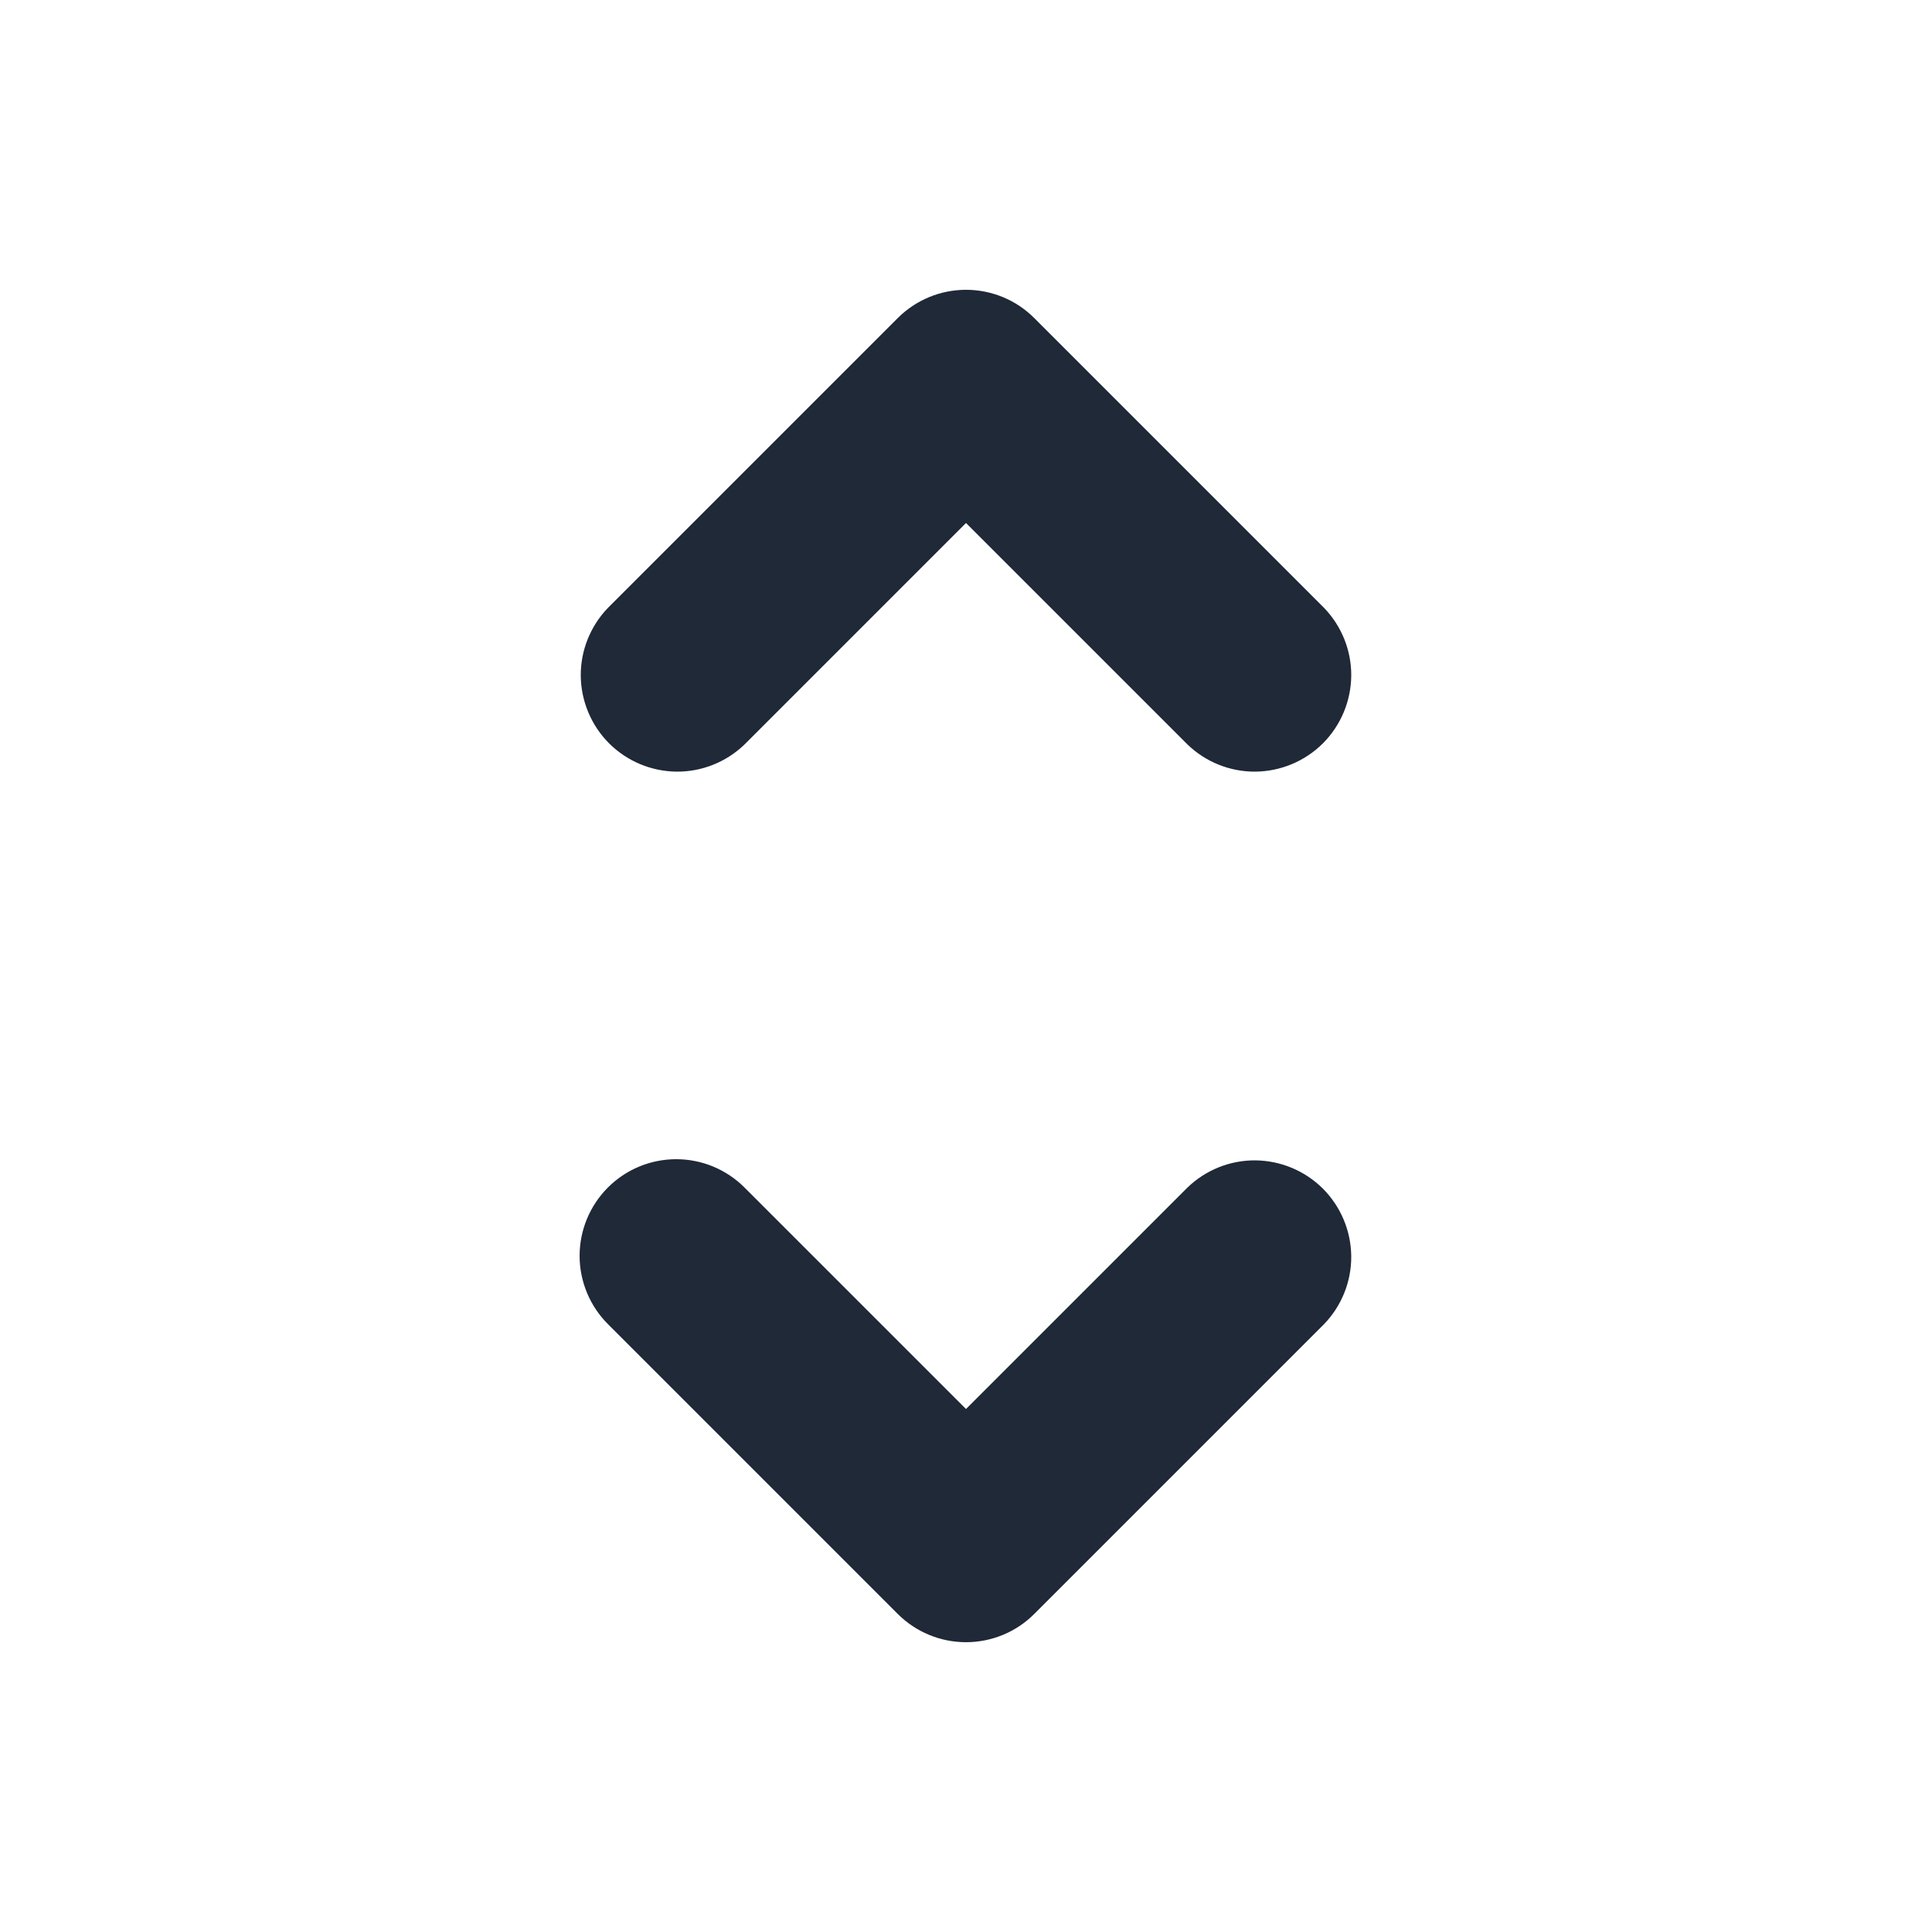
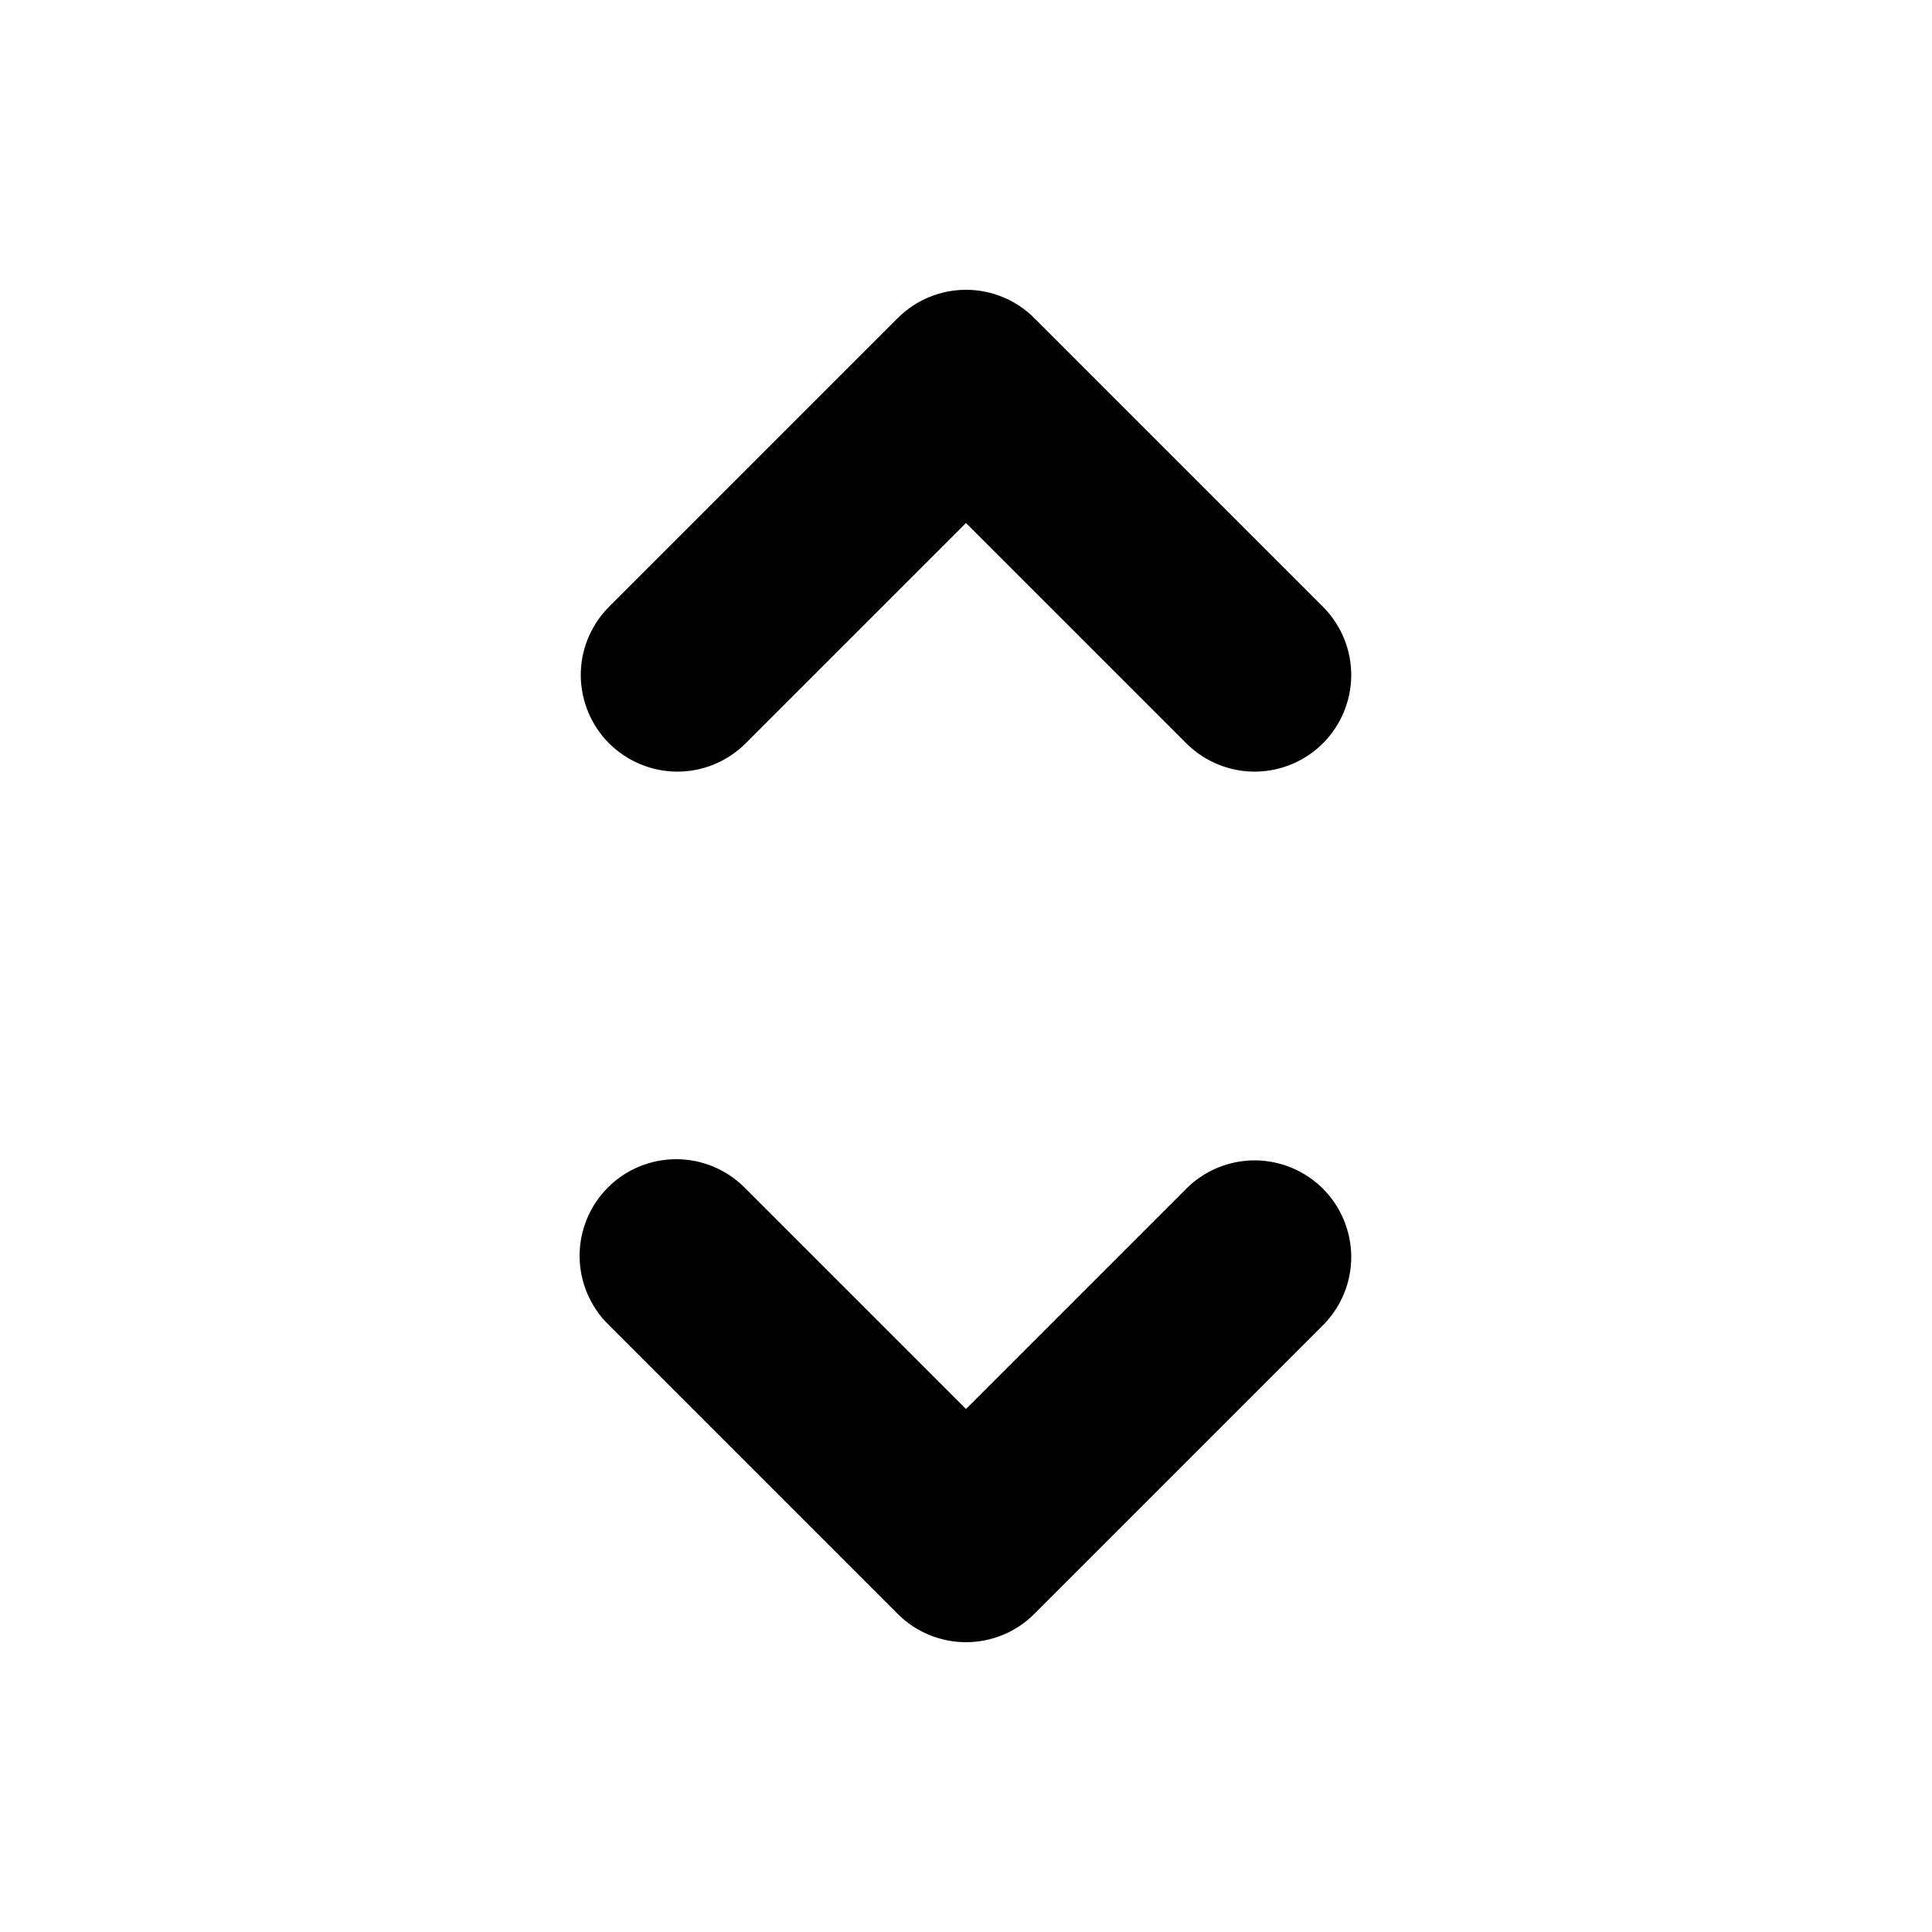
<svg xmlns="http://www.w3.org/2000/svg" width="20" height="20" viewBox="0 0 20 20" fill="none">
-   <path fill-rule="evenodd" clip-rule="evenodd" d="M10 3C10.265 3 10.52 3.105 10.707 3.293L13.707 6.293C13.889 6.482 13.99 6.734 13.988 6.996C13.985 7.259 13.88 7.509 13.695 7.695C13.509 7.88 13.259 7.985 12.996 7.988C12.734 7.99 12.482 7.889 12.293 7.707L10 5.414L7.707 7.707C7.518 7.889 7.266 7.99 7.004 7.988C6.741 7.985 6.491 7.88 6.305 7.695C6.12 7.509 6.015 7.259 6.012 6.996C6.01 6.734 6.111 6.482 6.293 6.293L9.293 3.293C9.481 3.105 9.735 3 10 3ZM6.293 12.293C6.481 12.105 6.735 12 7 12C7.265 12 7.519 12.105 7.707 12.293L10 14.586L12.293 12.293C12.482 12.111 12.734 12.01 12.996 12.012C13.259 12.015 13.509 12.12 13.695 12.305C13.88 12.491 13.985 12.741 13.988 13.004C13.99 13.266 13.889 13.518 13.707 13.707L10.707 16.707C10.52 16.895 10.265 17 10 17C9.735 17 9.481 16.895 9.293 16.707L6.293 13.707C6.106 13.52 6 13.265 6 13C6 12.735 6.106 12.48 6.293 12.293Z" fill="#1F2937" />
+   <path fill-rule="evenodd" clip-rule="evenodd" d="M10 3C10.265 3 10.52 3.105 10.707 3.293L13.707 6.293C13.889 6.482 13.99 6.734 13.988 6.996C13.985 7.259 13.88 7.509 13.695 7.695C13.509 7.88 13.259 7.985 12.996 7.988C12.734 7.99 12.482 7.889 12.293 7.707L10 5.414L7.707 7.707C7.518 7.889 7.266 7.99 7.004 7.988C6.741 7.985 6.491 7.88 6.305 7.695C6.12 7.509 6.015 7.259 6.012 6.996C6.01 6.734 6.111 6.482 6.293 6.293L9.293 3.293C9.481 3.105 9.735 3 10 3ZM6.293 12.293C6.481 12.105 6.735 12 7 12C7.265 12 7.519 12.105 7.707 12.293L10 14.586L12.293 12.293C12.482 12.111 12.734 12.01 12.996 12.012C13.259 12.015 13.509 12.12 13.695 12.305C13.88 12.491 13.985 12.741 13.988 13.004C13.99 13.266 13.889 13.518 13.707 13.707L10.707 16.707C10.52 16.895 10.265 17 10 17C9.735 17 9.481 16.895 9.293 16.707L6.293 13.707C6.106 13.52 6 13.265 6 13C6 12.735 6.106 12.48 6.293 12.293Z" fill="#000000" />
</svg>
